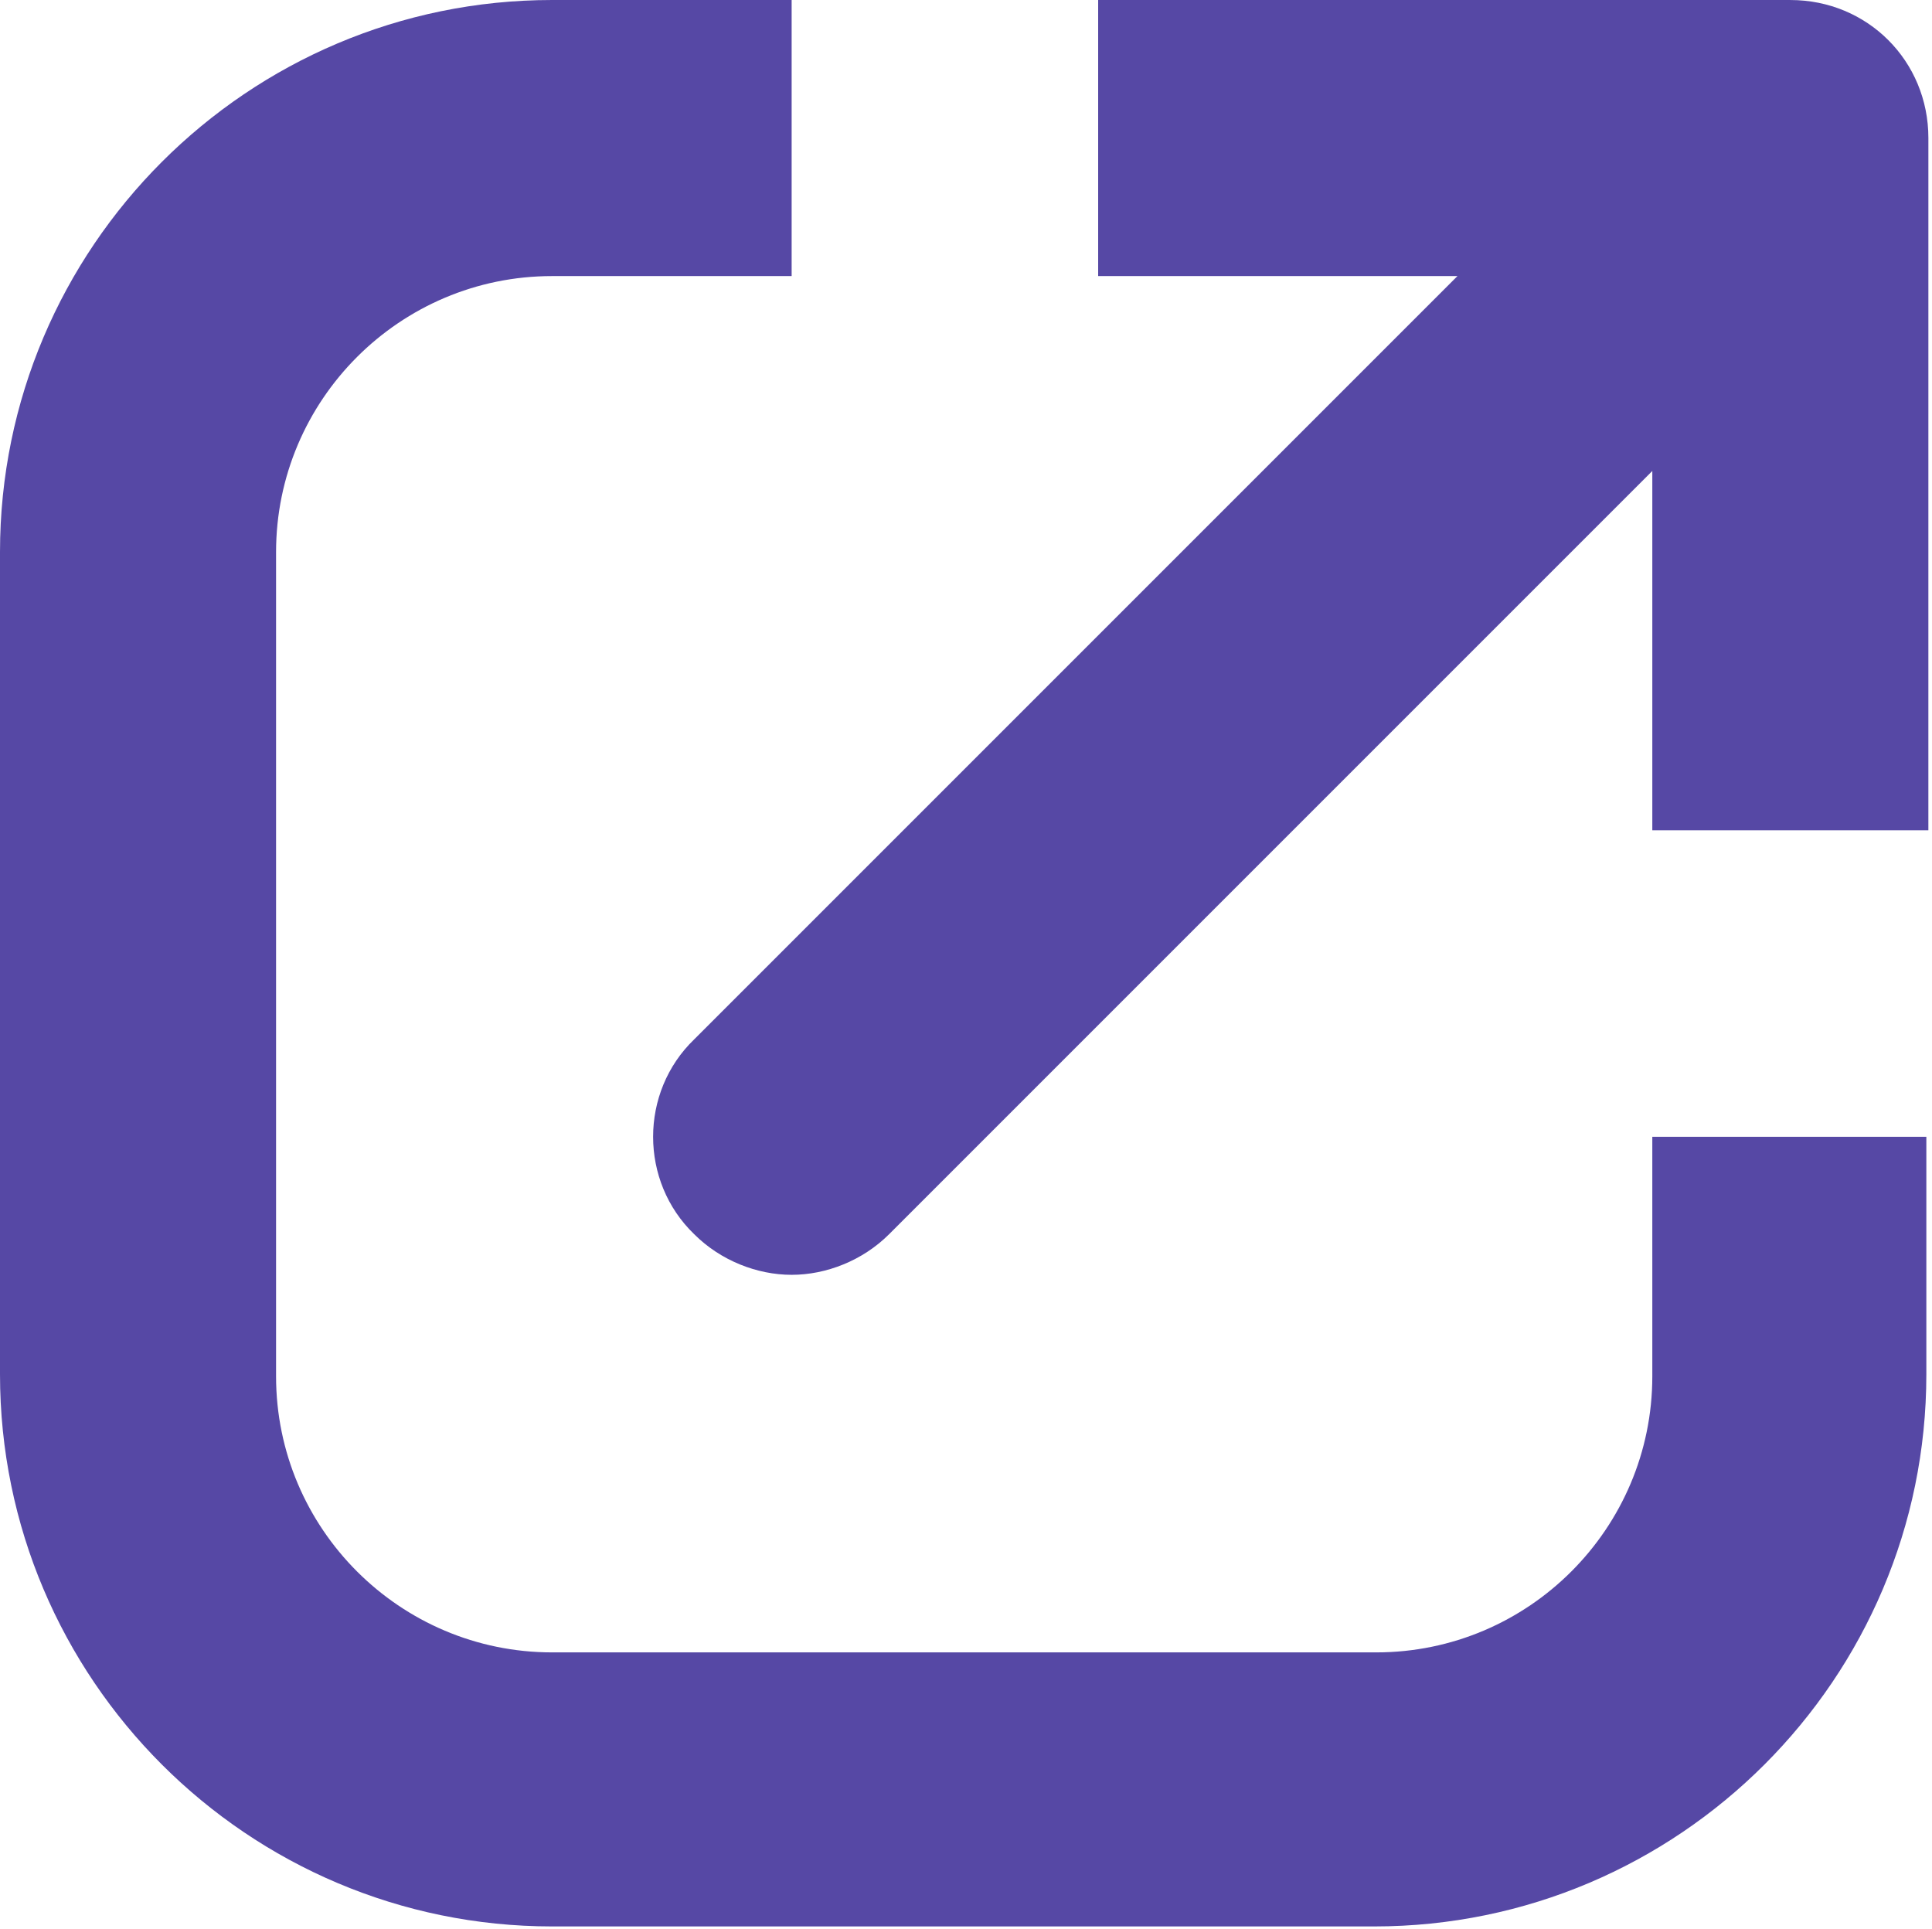
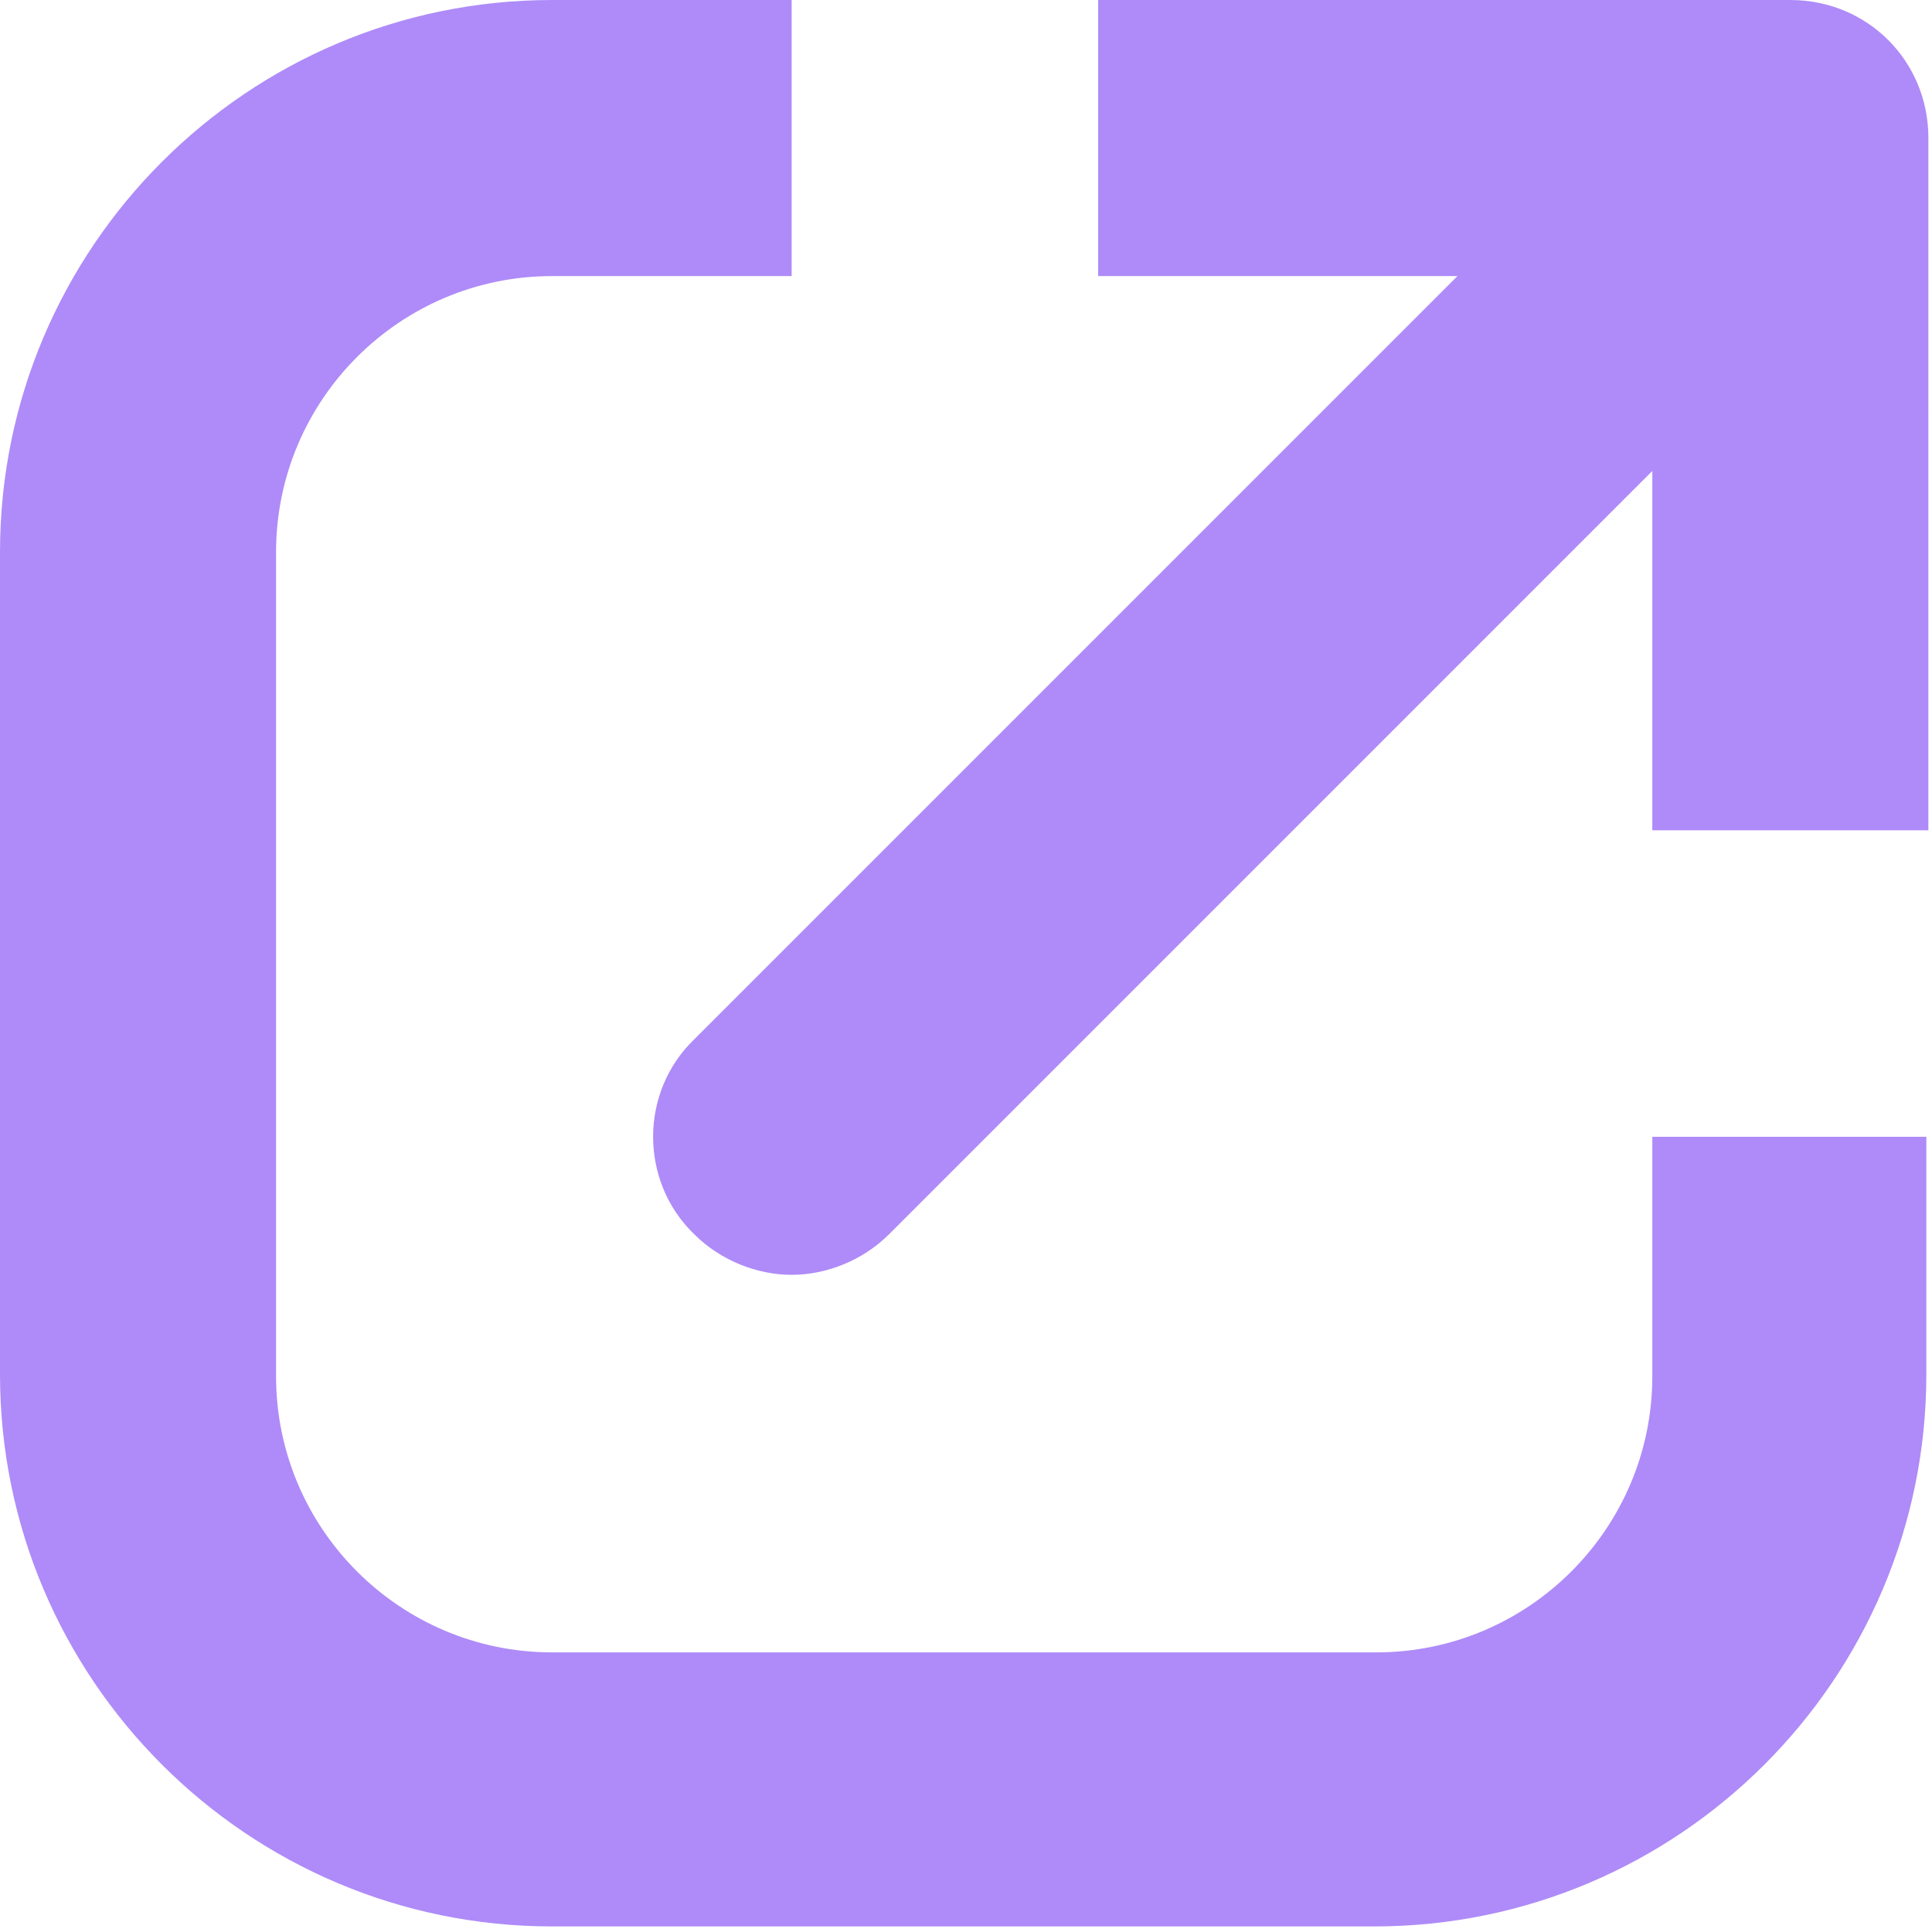
<svg xmlns="http://www.w3.org/2000/svg" width="533" height="532" fill="none">
-   <path d="M455.84 379.68c0 42-34.16 76.16-76.16 76.16H152.32c-42 0-76.16-34.16-76.16-76.16V152.32c0-42 34.16-76.16 76.16-76.16h66.078V0H152.32C68.32 0 0 68.32 0 152.32v226.8c0 84 68.32 152.32 152.32 152.32h226.8c84 0 152.32-68.32 152.32-152.32V313.6h-75.602l.002 66.08Z" fill="#5648a5" />
-   <path d="M493.92 0H302.96v76.16h99.121l-210.56 210.56c-15.121 14.559-15.121 39.199 0 53.762 7.282 7.281 17.359 11.199 26.879 11.199s19.602-3.922 26.879-11.199l210.56-210.56v99.121h76.16l.004-190.96c0-21.277-16.801-38.078-38.078-38.078L493.92 0Z" fill="#5648a5" />
+   <path d="M455.84 379.68c0 42-34.16 76.16-76.16 76.16H152.32c-42 0-76.16-34.16-76.16-76.16V152.32c0-42 34.16-76.16 76.16-76.16h66.078V0H152.32C68.32 0 0 68.32 0 152.32v226.8c0 84 68.32 152.32 152.32 152.32h226.8c84 0 152.32-68.32 152.32-152.32V313.6h-75.602l.002 66.08Z" fill="#ae8bf8" />
+   <path d="M493.92 0H302.96v76.16h99.121l-210.56 210.56c-15.121 14.559-15.121 39.199 0 53.762 7.282 7.281 17.359 11.199 26.879 11.199s19.602-3.922 26.879-11.199l210.56-210.56v99.121h76.16l.004-190.96c0-21.277-16.801-38.078-38.078-38.078L493.92 0Z" fill="#ae8bf8" />
</svg>
